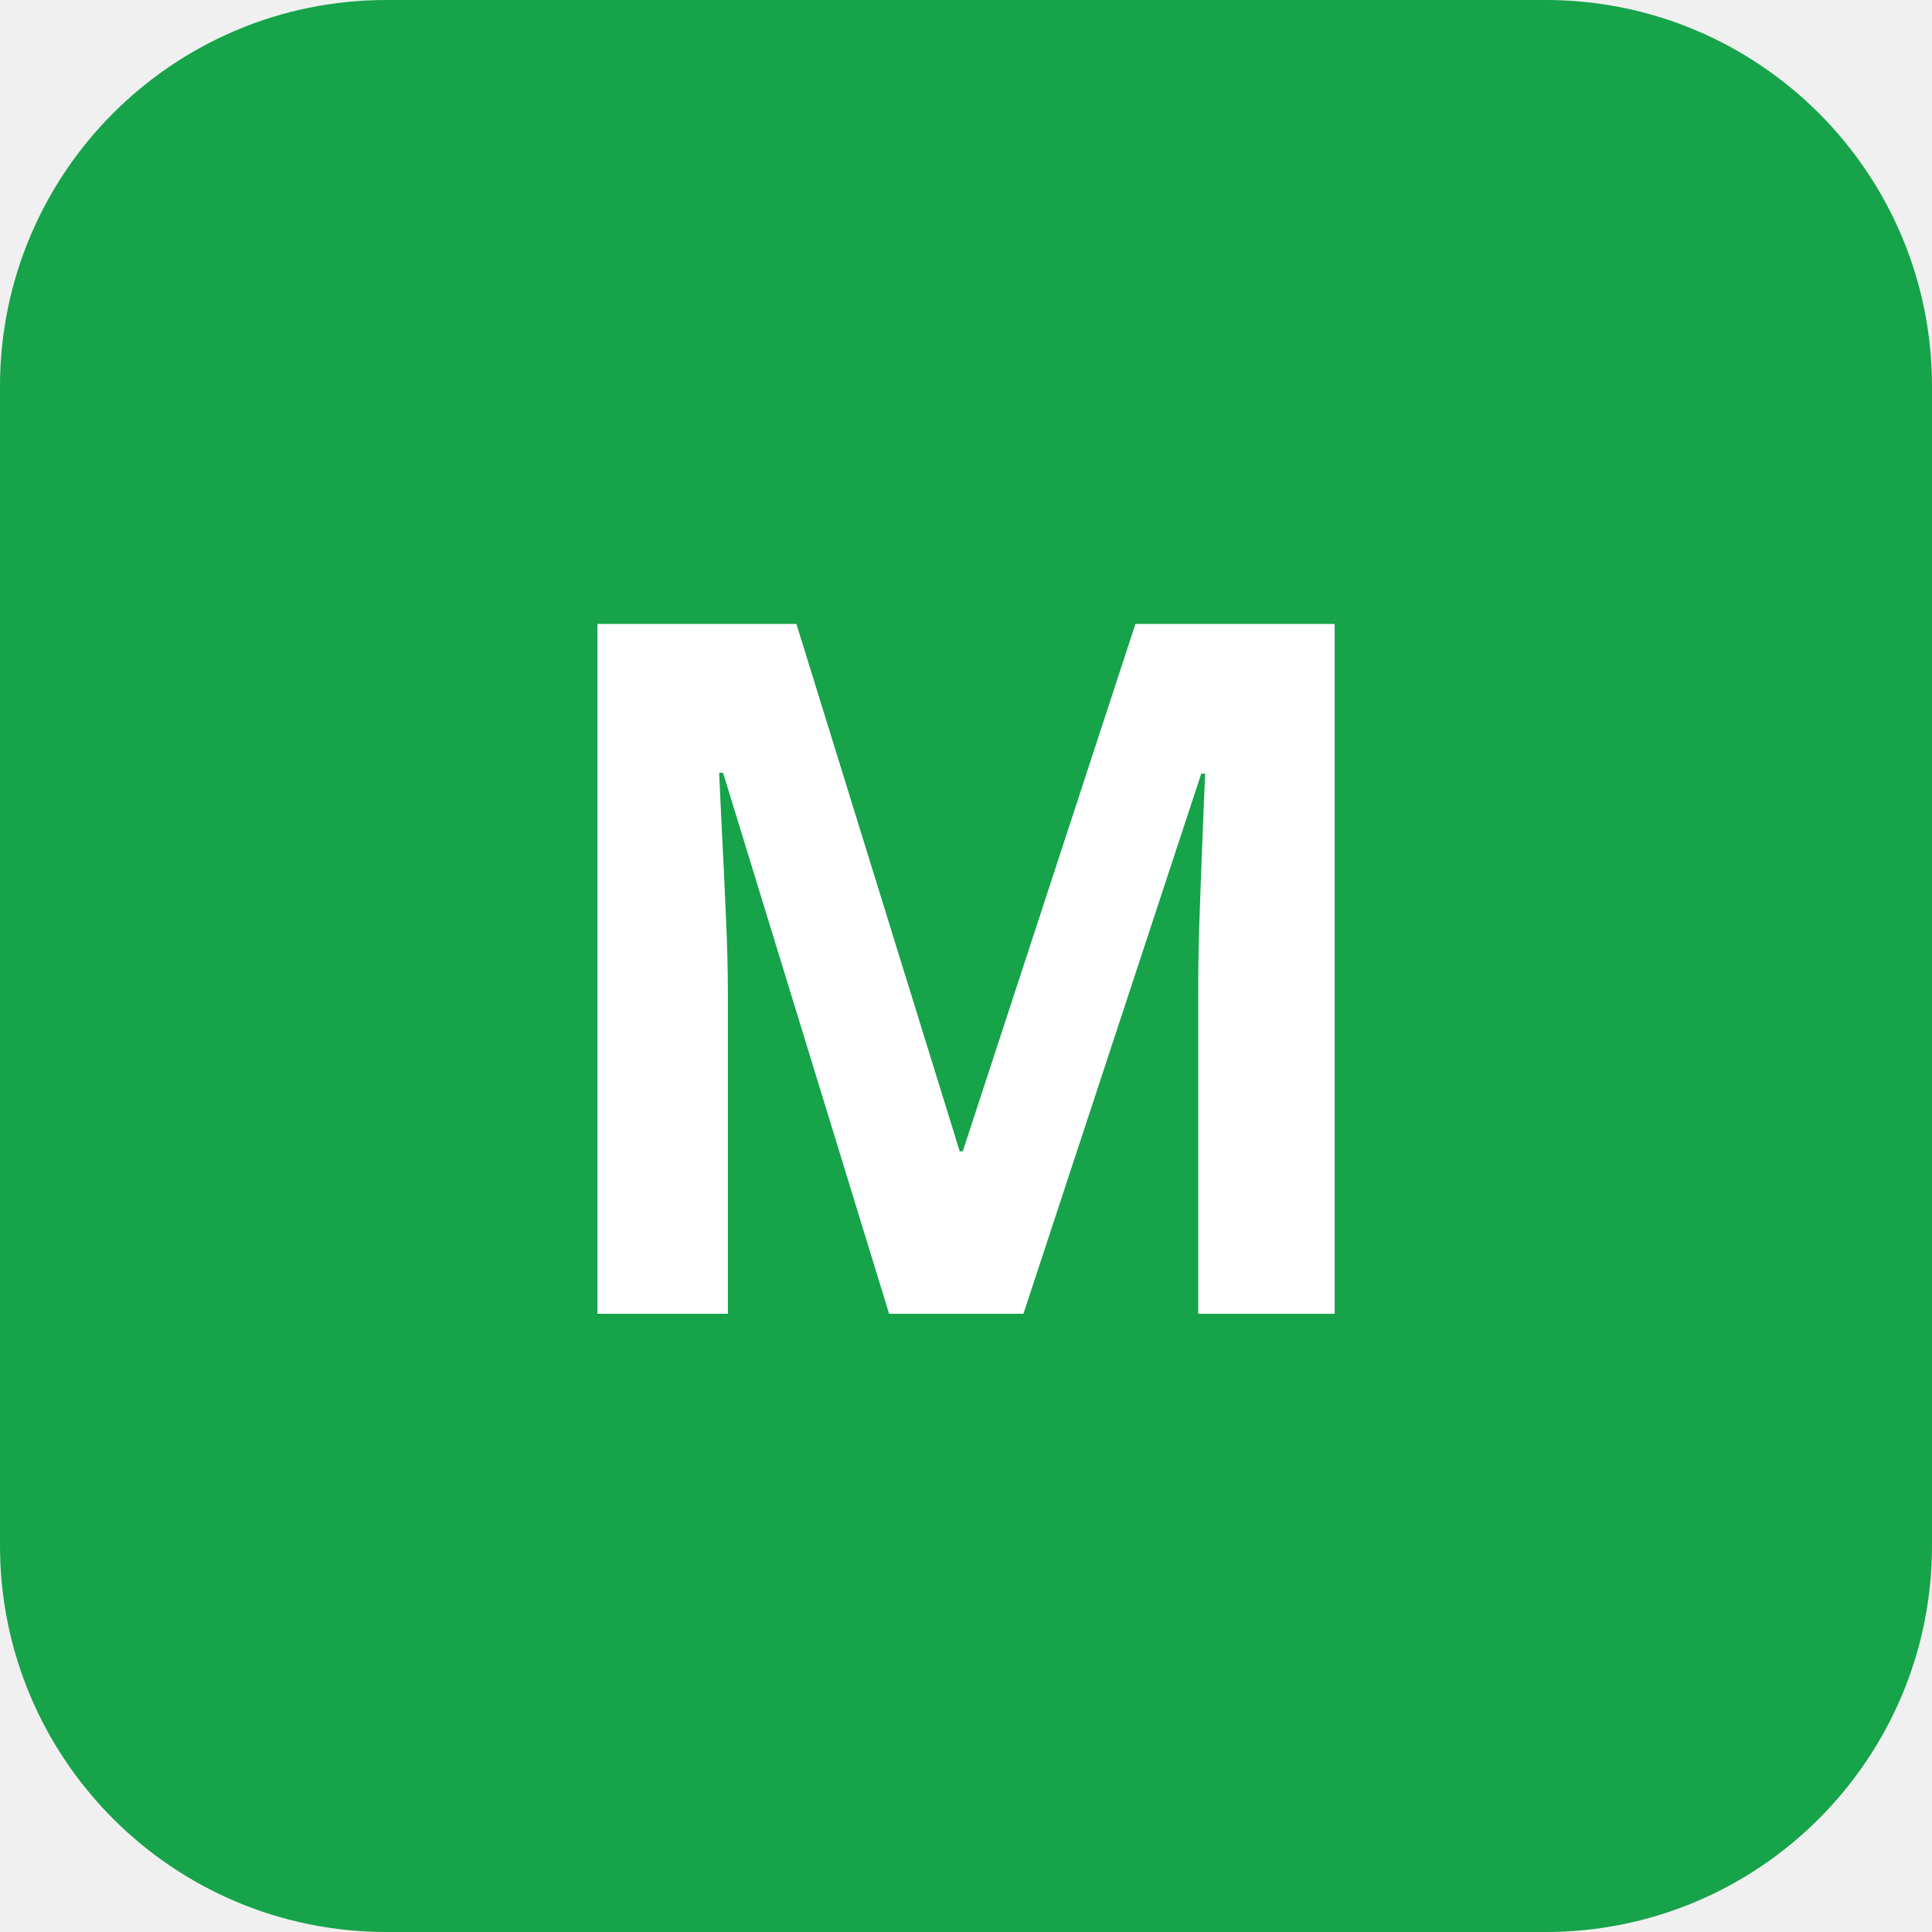
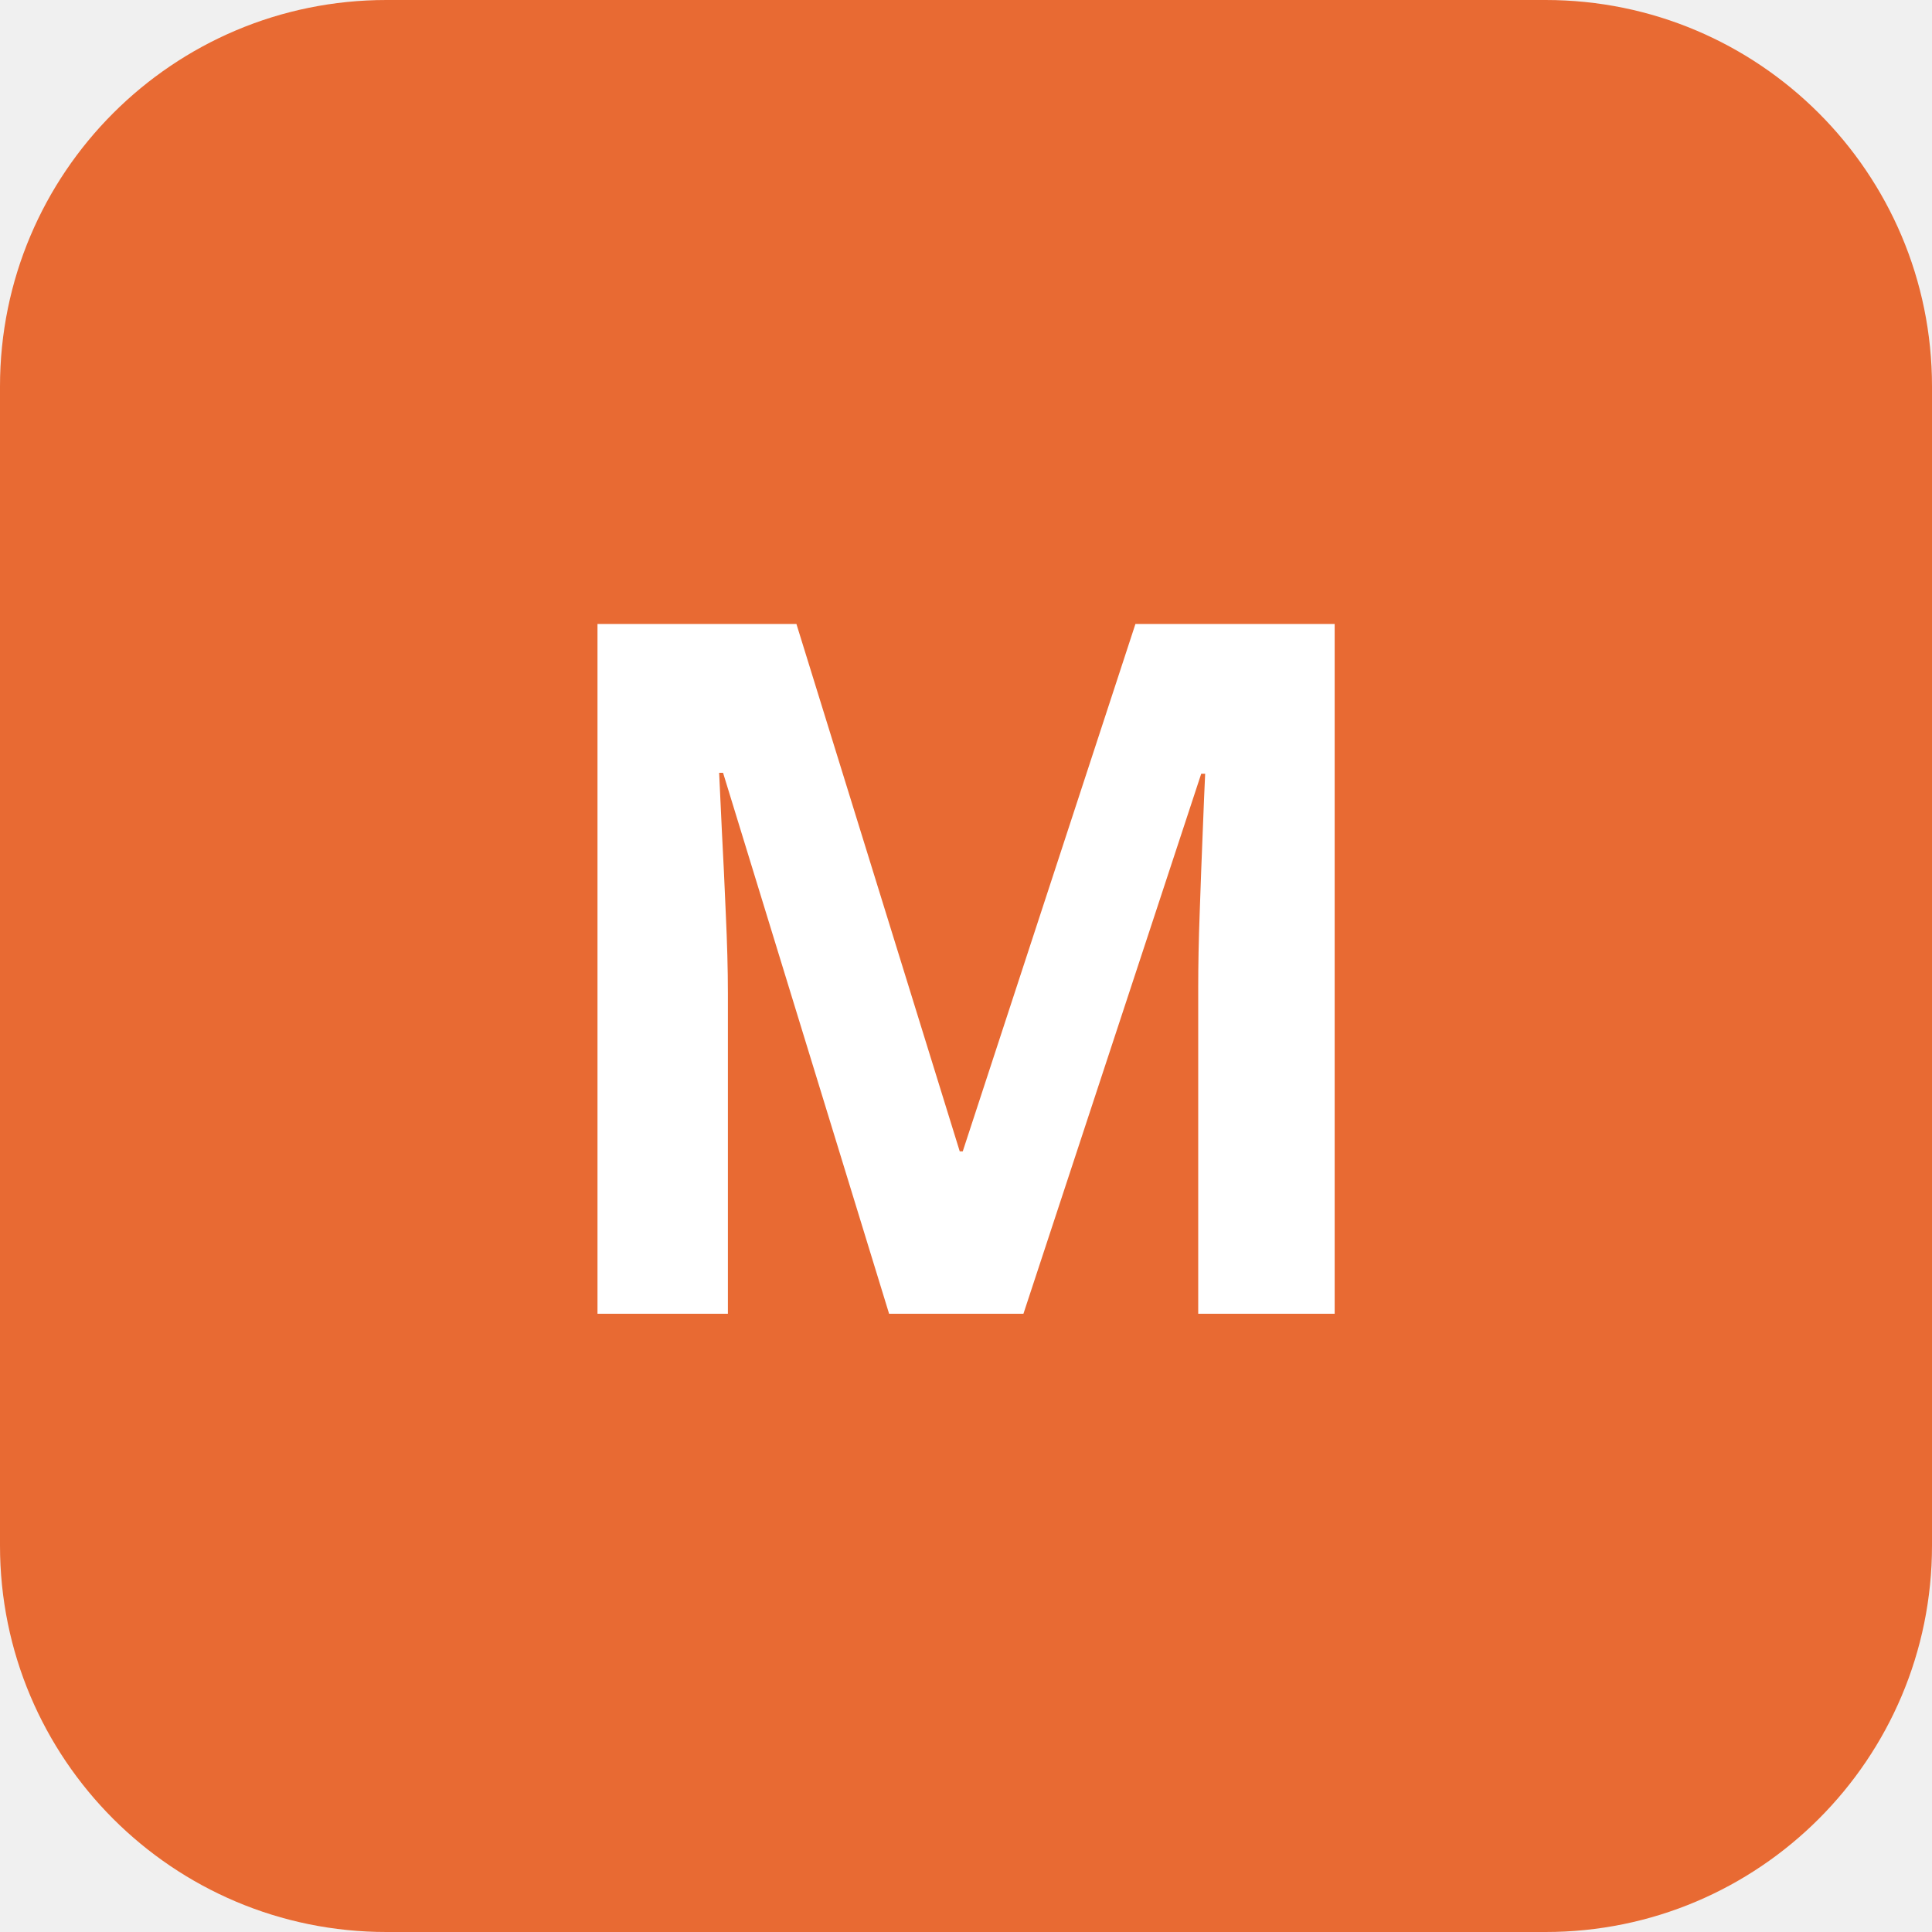
<svg xmlns="http://www.w3.org/2000/svg" viewBox="0 0 100 100">
-   <rect width="100" height="100" rx="20" fill="#16a34a" />
+   <rect width="100" height="100" rx="20" fill="#E86A33" />
  <text x="50" y="68" font-family="system-ui, sans-serif" font-size="50" font-weight="bold" text-anchor="middle" fill="white">M</text>
</svg>
